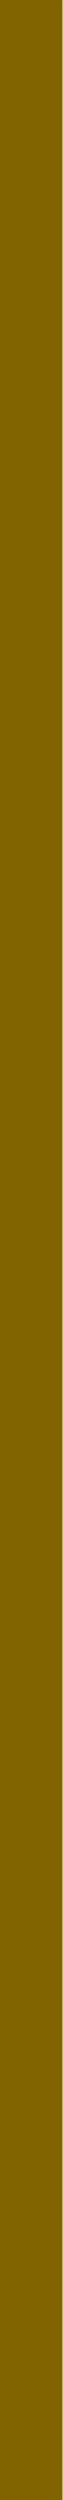
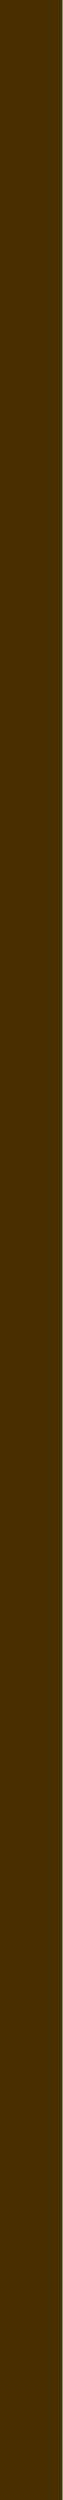
<svg xmlns="http://www.w3.org/2000/svg" width="2.5mm" height="100mm" viewBox="0 0 2.5 100" version="1.1" id="svg1">
  <defs id="defs1" />
  <g id="layer1" transform="translate(-32.50675,-63.00868)">
-     <rect style="fill:#816300;fill-opacity:1;fill-rule:evenodd;stroke:none;stroke-width:0.509" id="rect1" width="2.5" height="100" x="32.507" y="63.009" />
+     <rect style="fill:#483000;fill-opacity:1;fill-rule:evenodd;stroke:none;stroke-width:0.509" id="rect1" width="2.5" height="100" x="32.507" y="63.009" />
  </g>
</svg>
